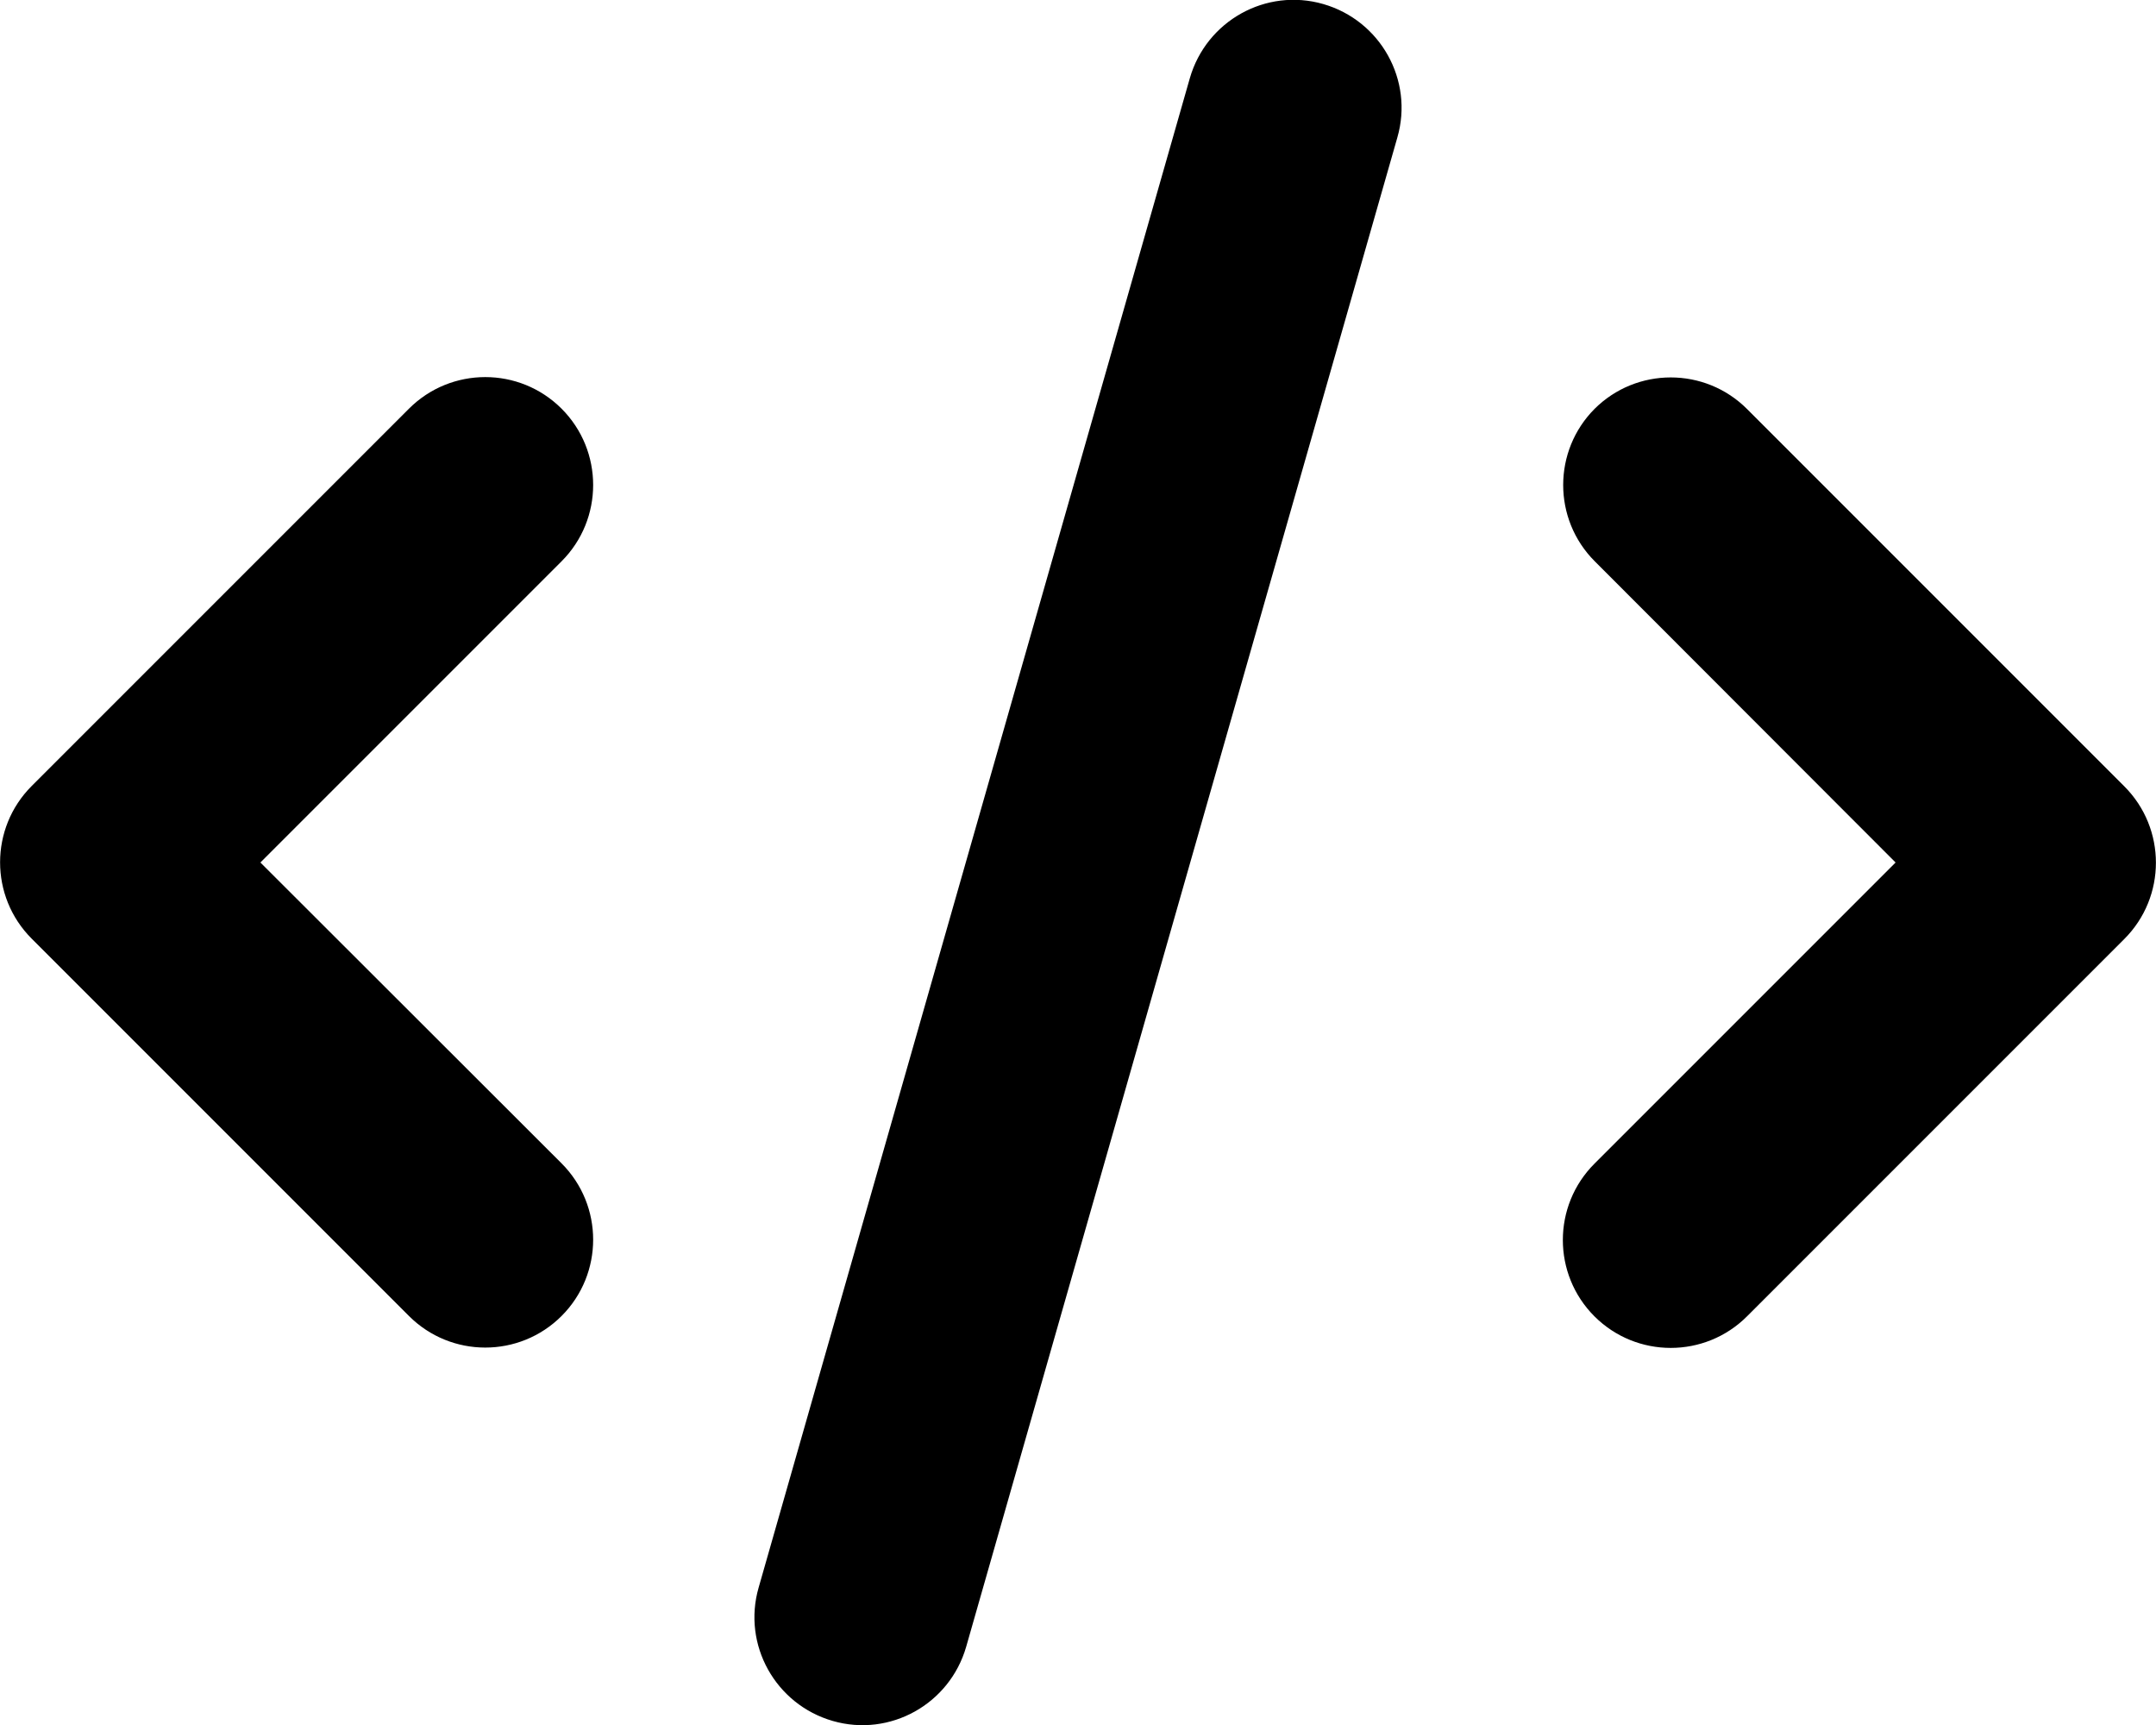
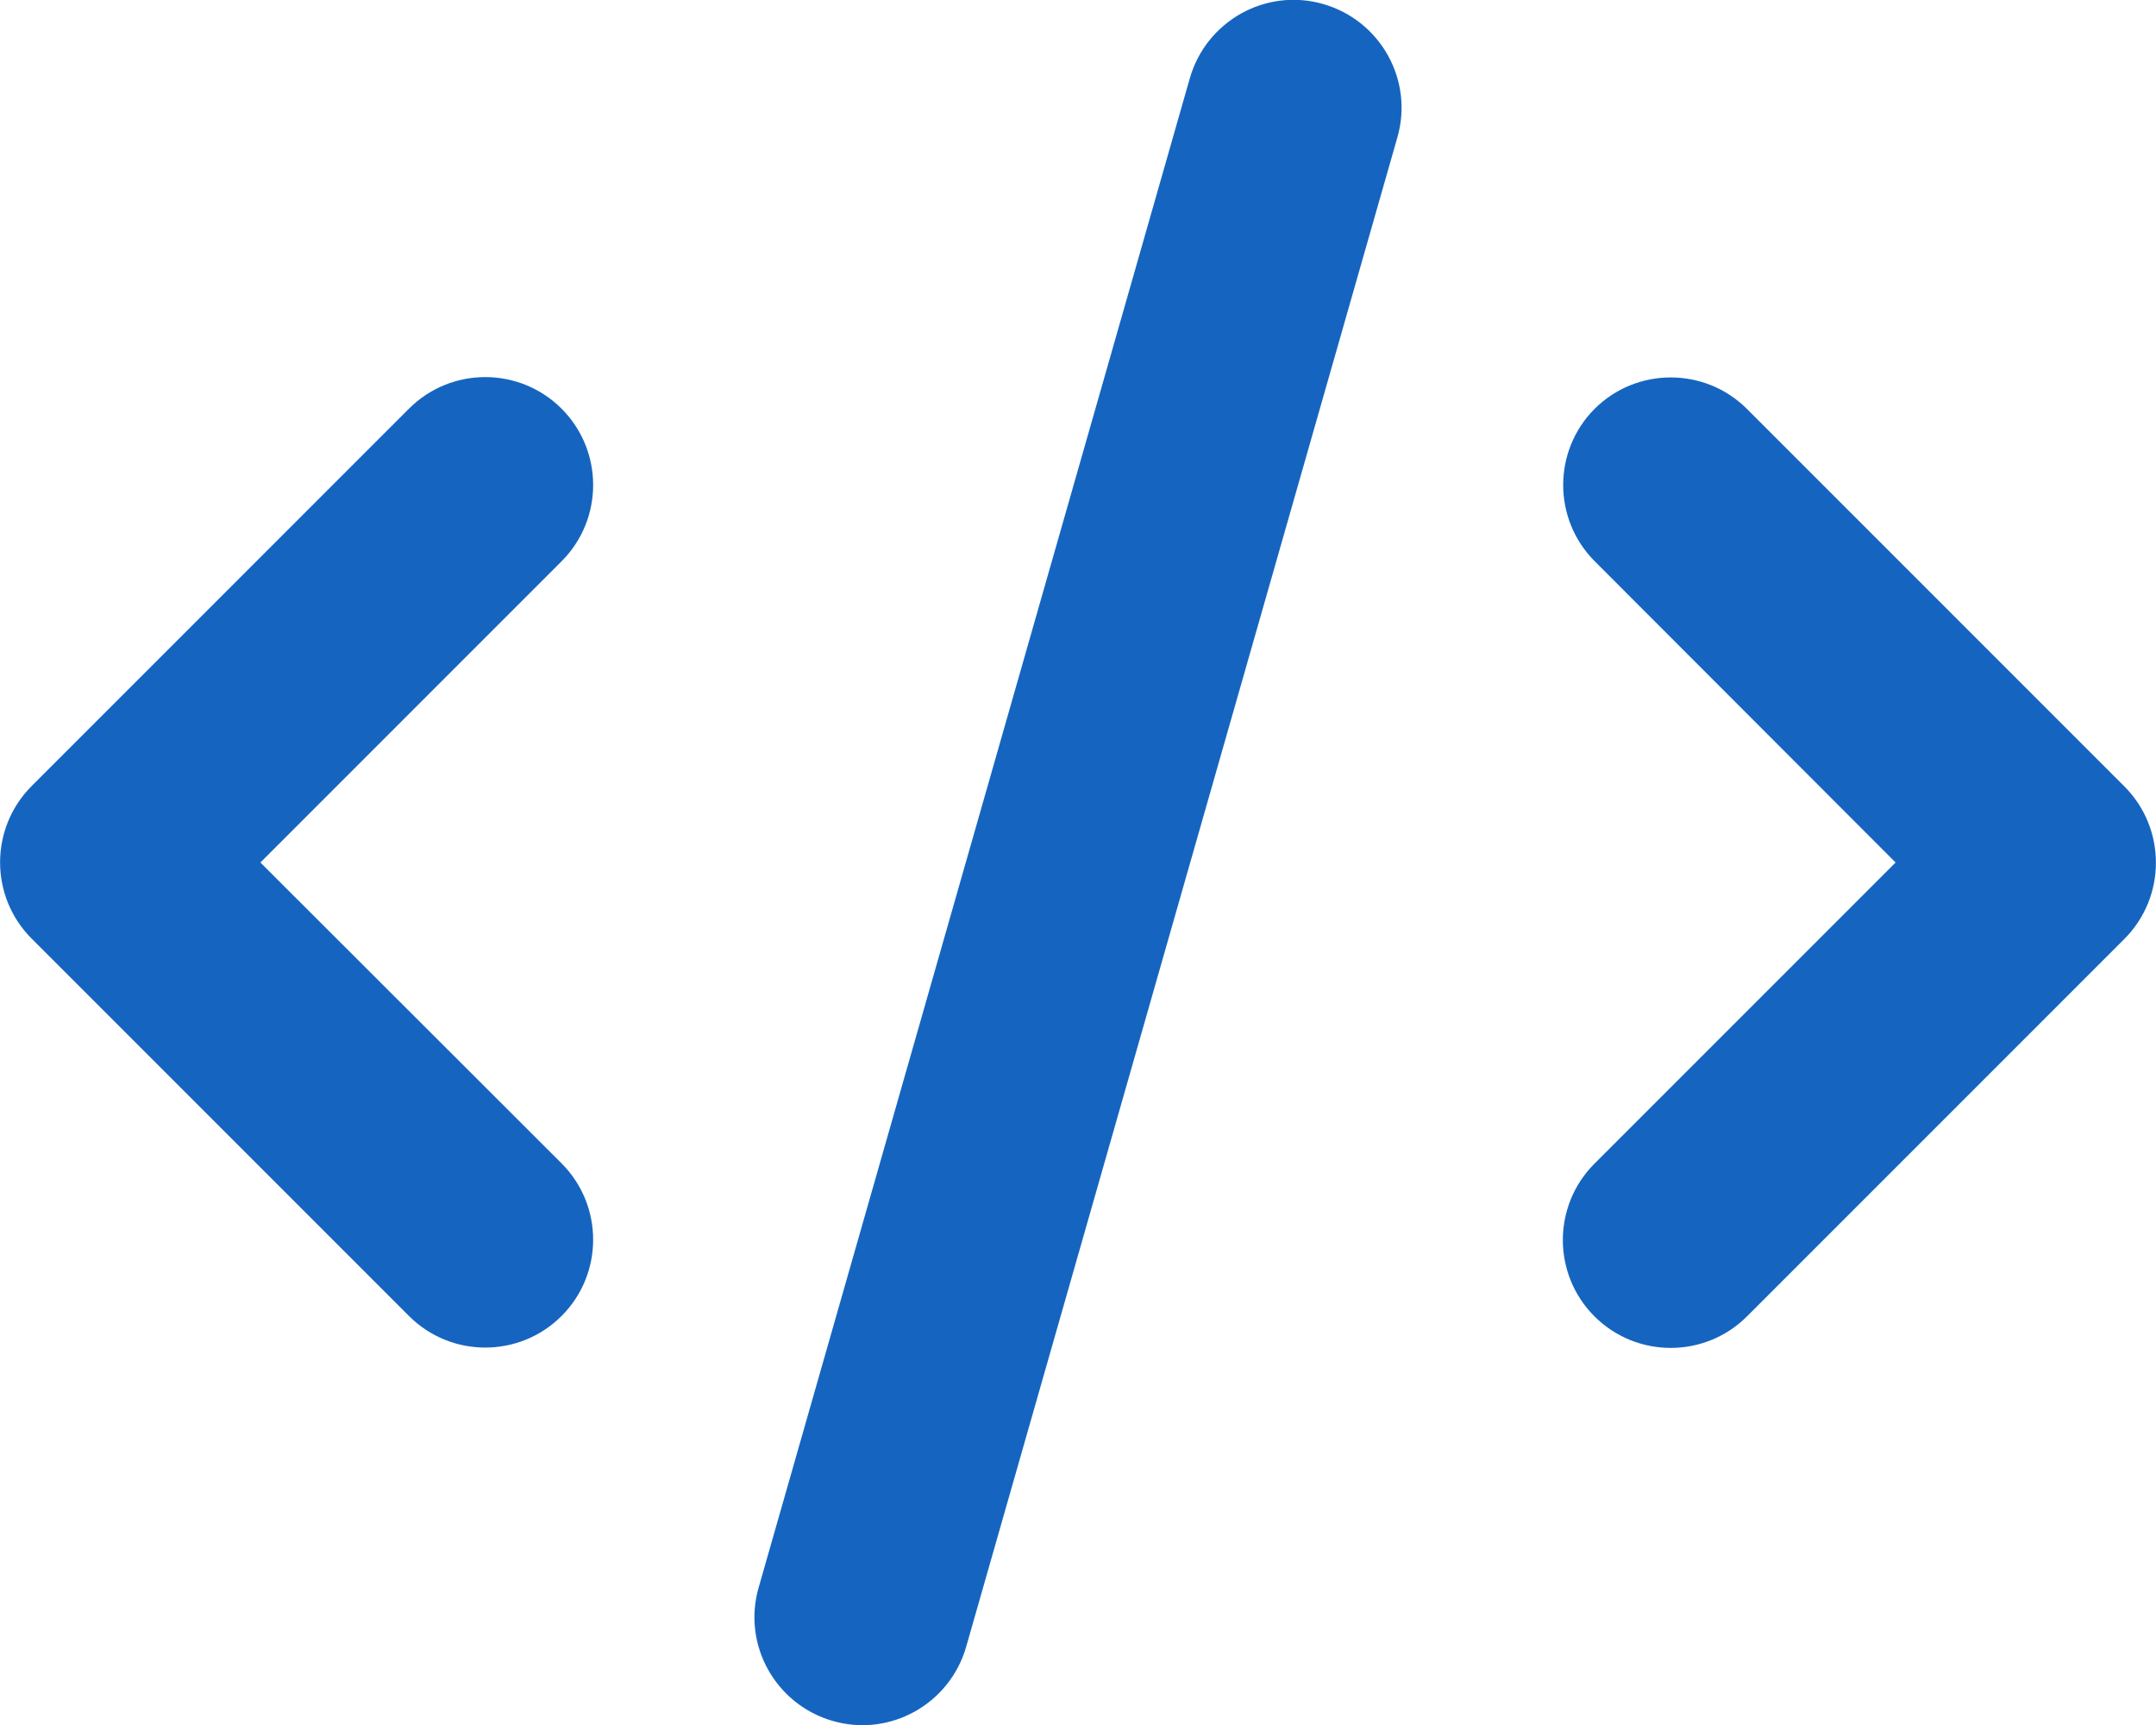
- <svg xmlns="http://www.w3.org/2000/svg" viewBox="0 0 640 512">
+ <svg xmlns="http://www.w3.org/2000/svg" viewBox="0 0 640 512" fill="#1565C0">
  <path d="M392.8 1.2c-17-4.9-34.7 5-39.6 22l-128 448c-4.9 17 5 34.7 22 39.6s34.7-5 39.6-22l128-448c4.9-17-5-34.7-22-39.6zm80.6 120.1c-12.5 12.5-12.5 32.8 0 45.3L562.7 256l-89.4 89.4c-12.5 12.5-12.5 32.8 0 45.3s32.8 12.5 45.3 0l112-112c12.5-12.5 12.5-32.8 0-45.3l-112-112c-12.5-12.5-32.8-12.5-45.3 0zm-306.7 0c-12.5-12.5-32.8-12.5-45.3 0l-112 112c-12.5 12.5-12.5 32.8 0 45.3l112 112c12.5 12.5 32.8 12.5 45.3 0s12.5-32.8 0-45.3L77.3 256l89.4-89.4c12.5-12.5 12.5-32.8 0-45.3z" />
</svg>
